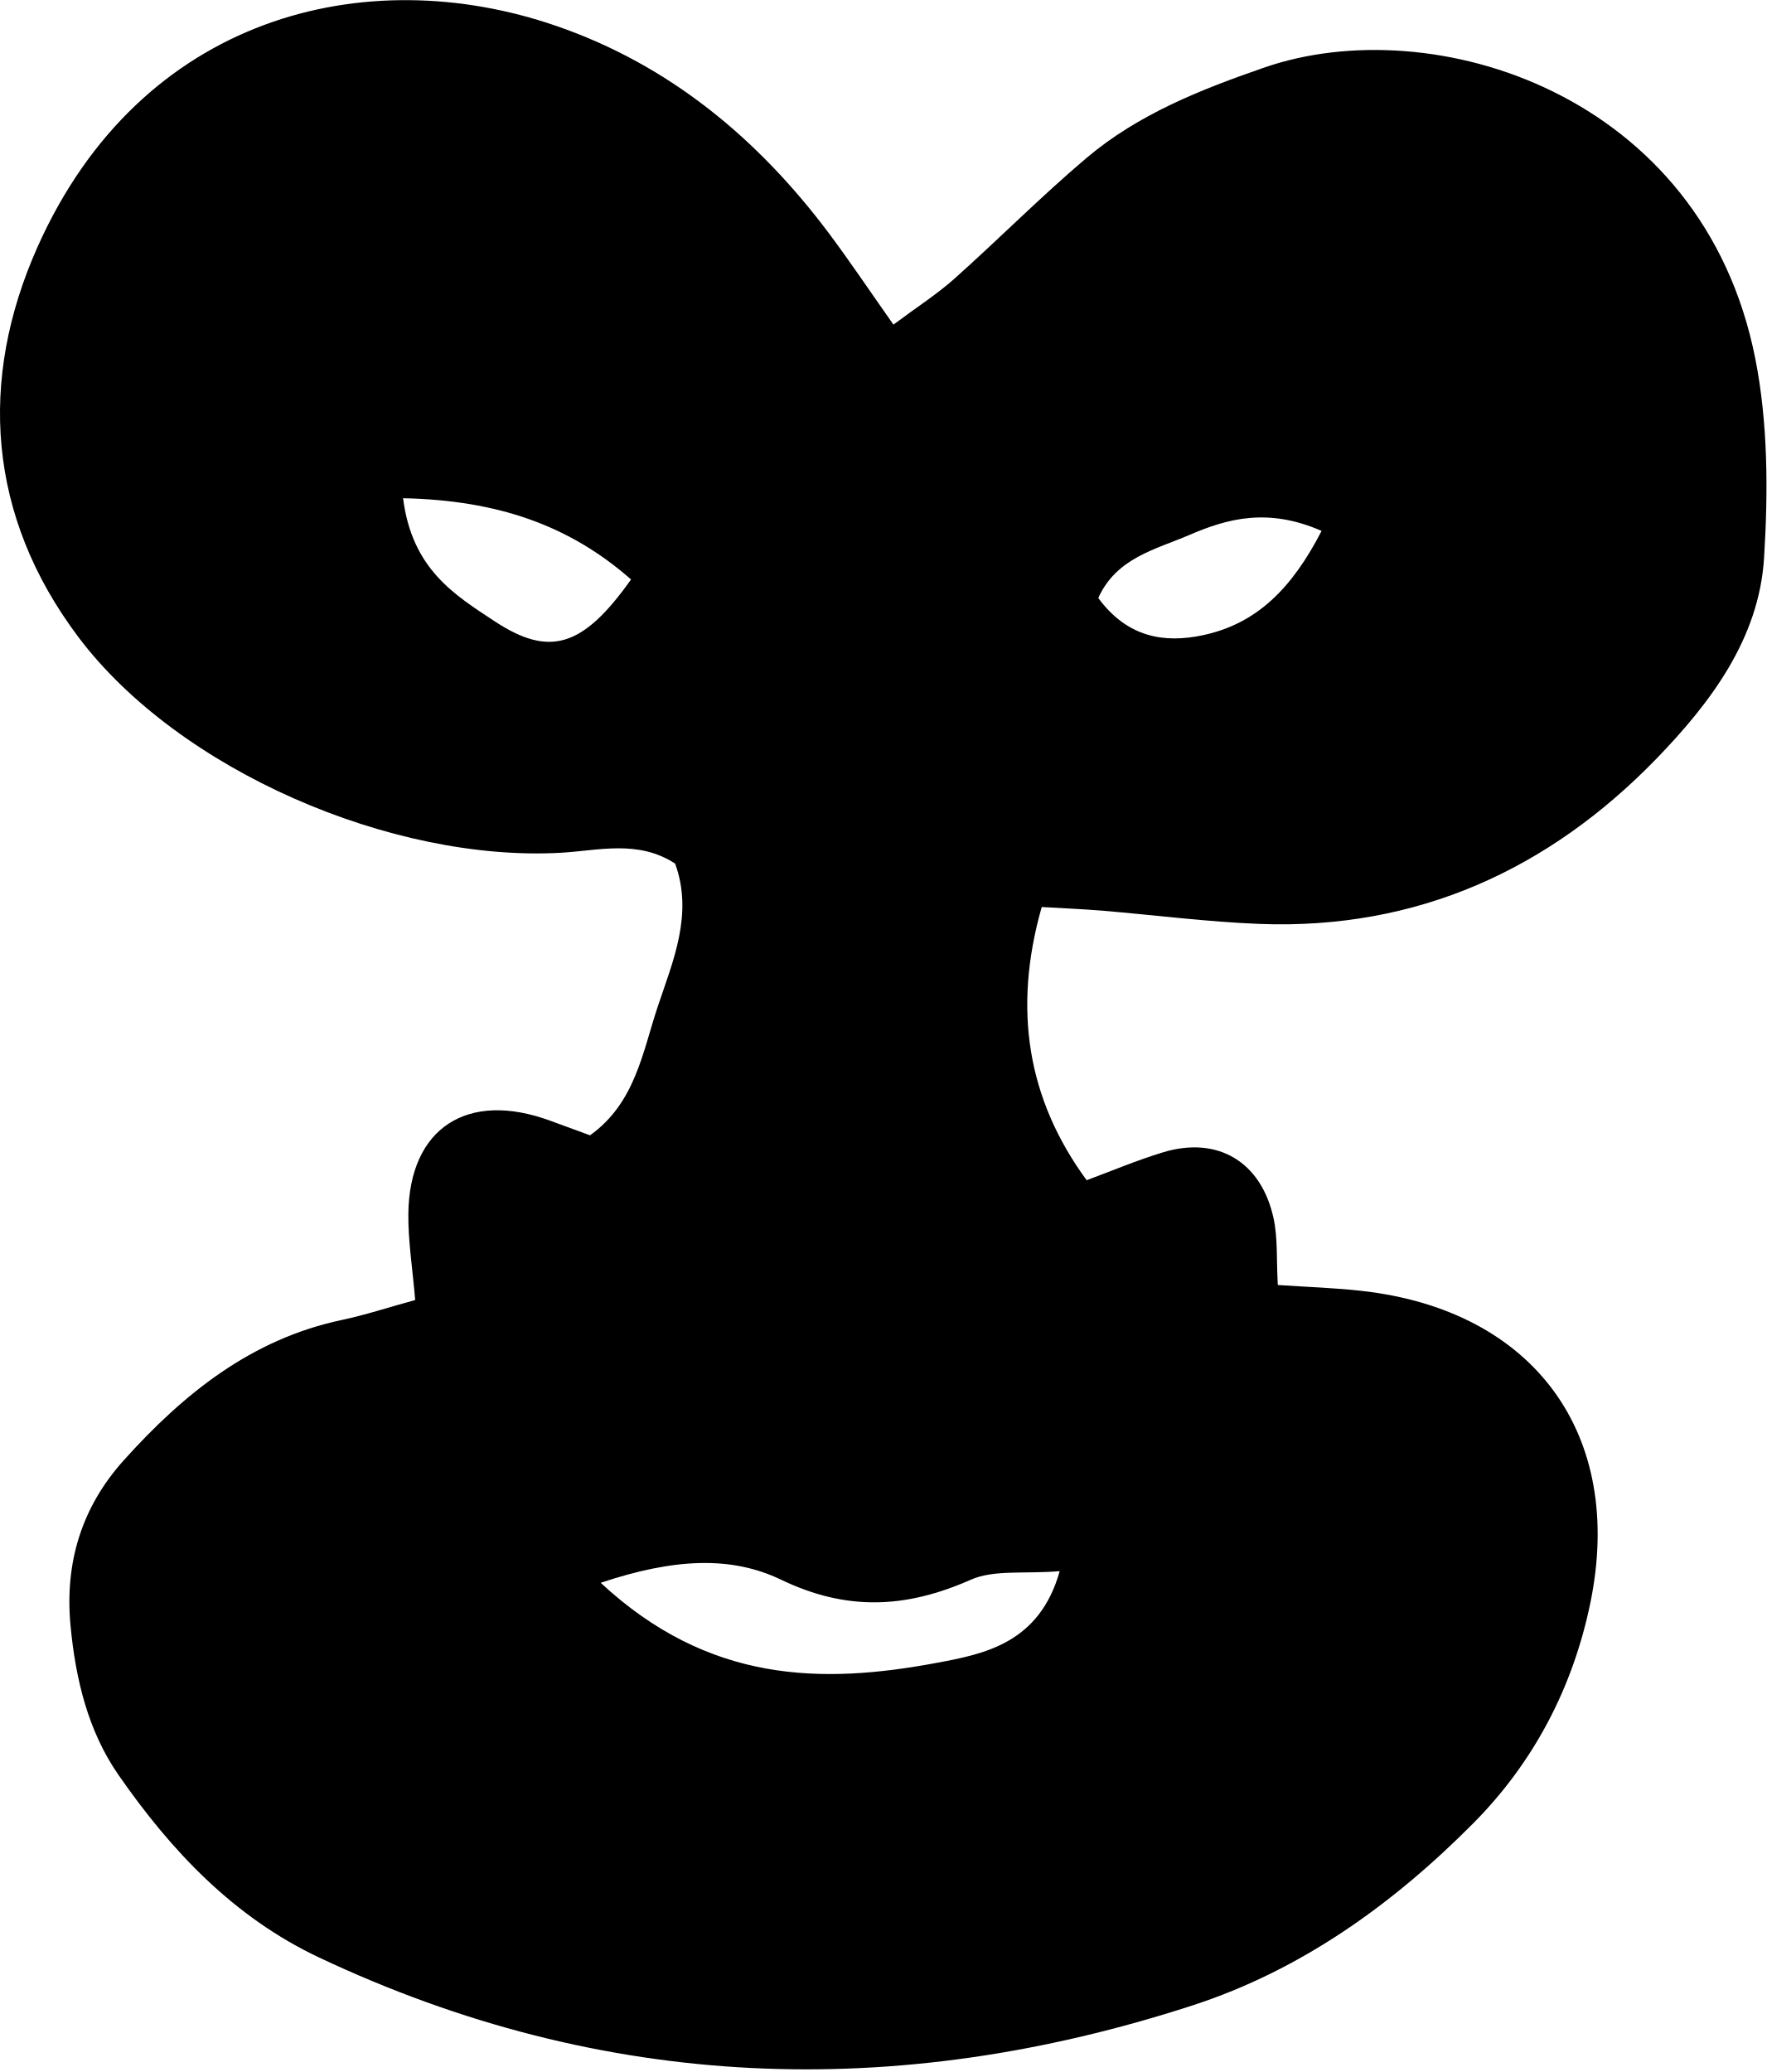
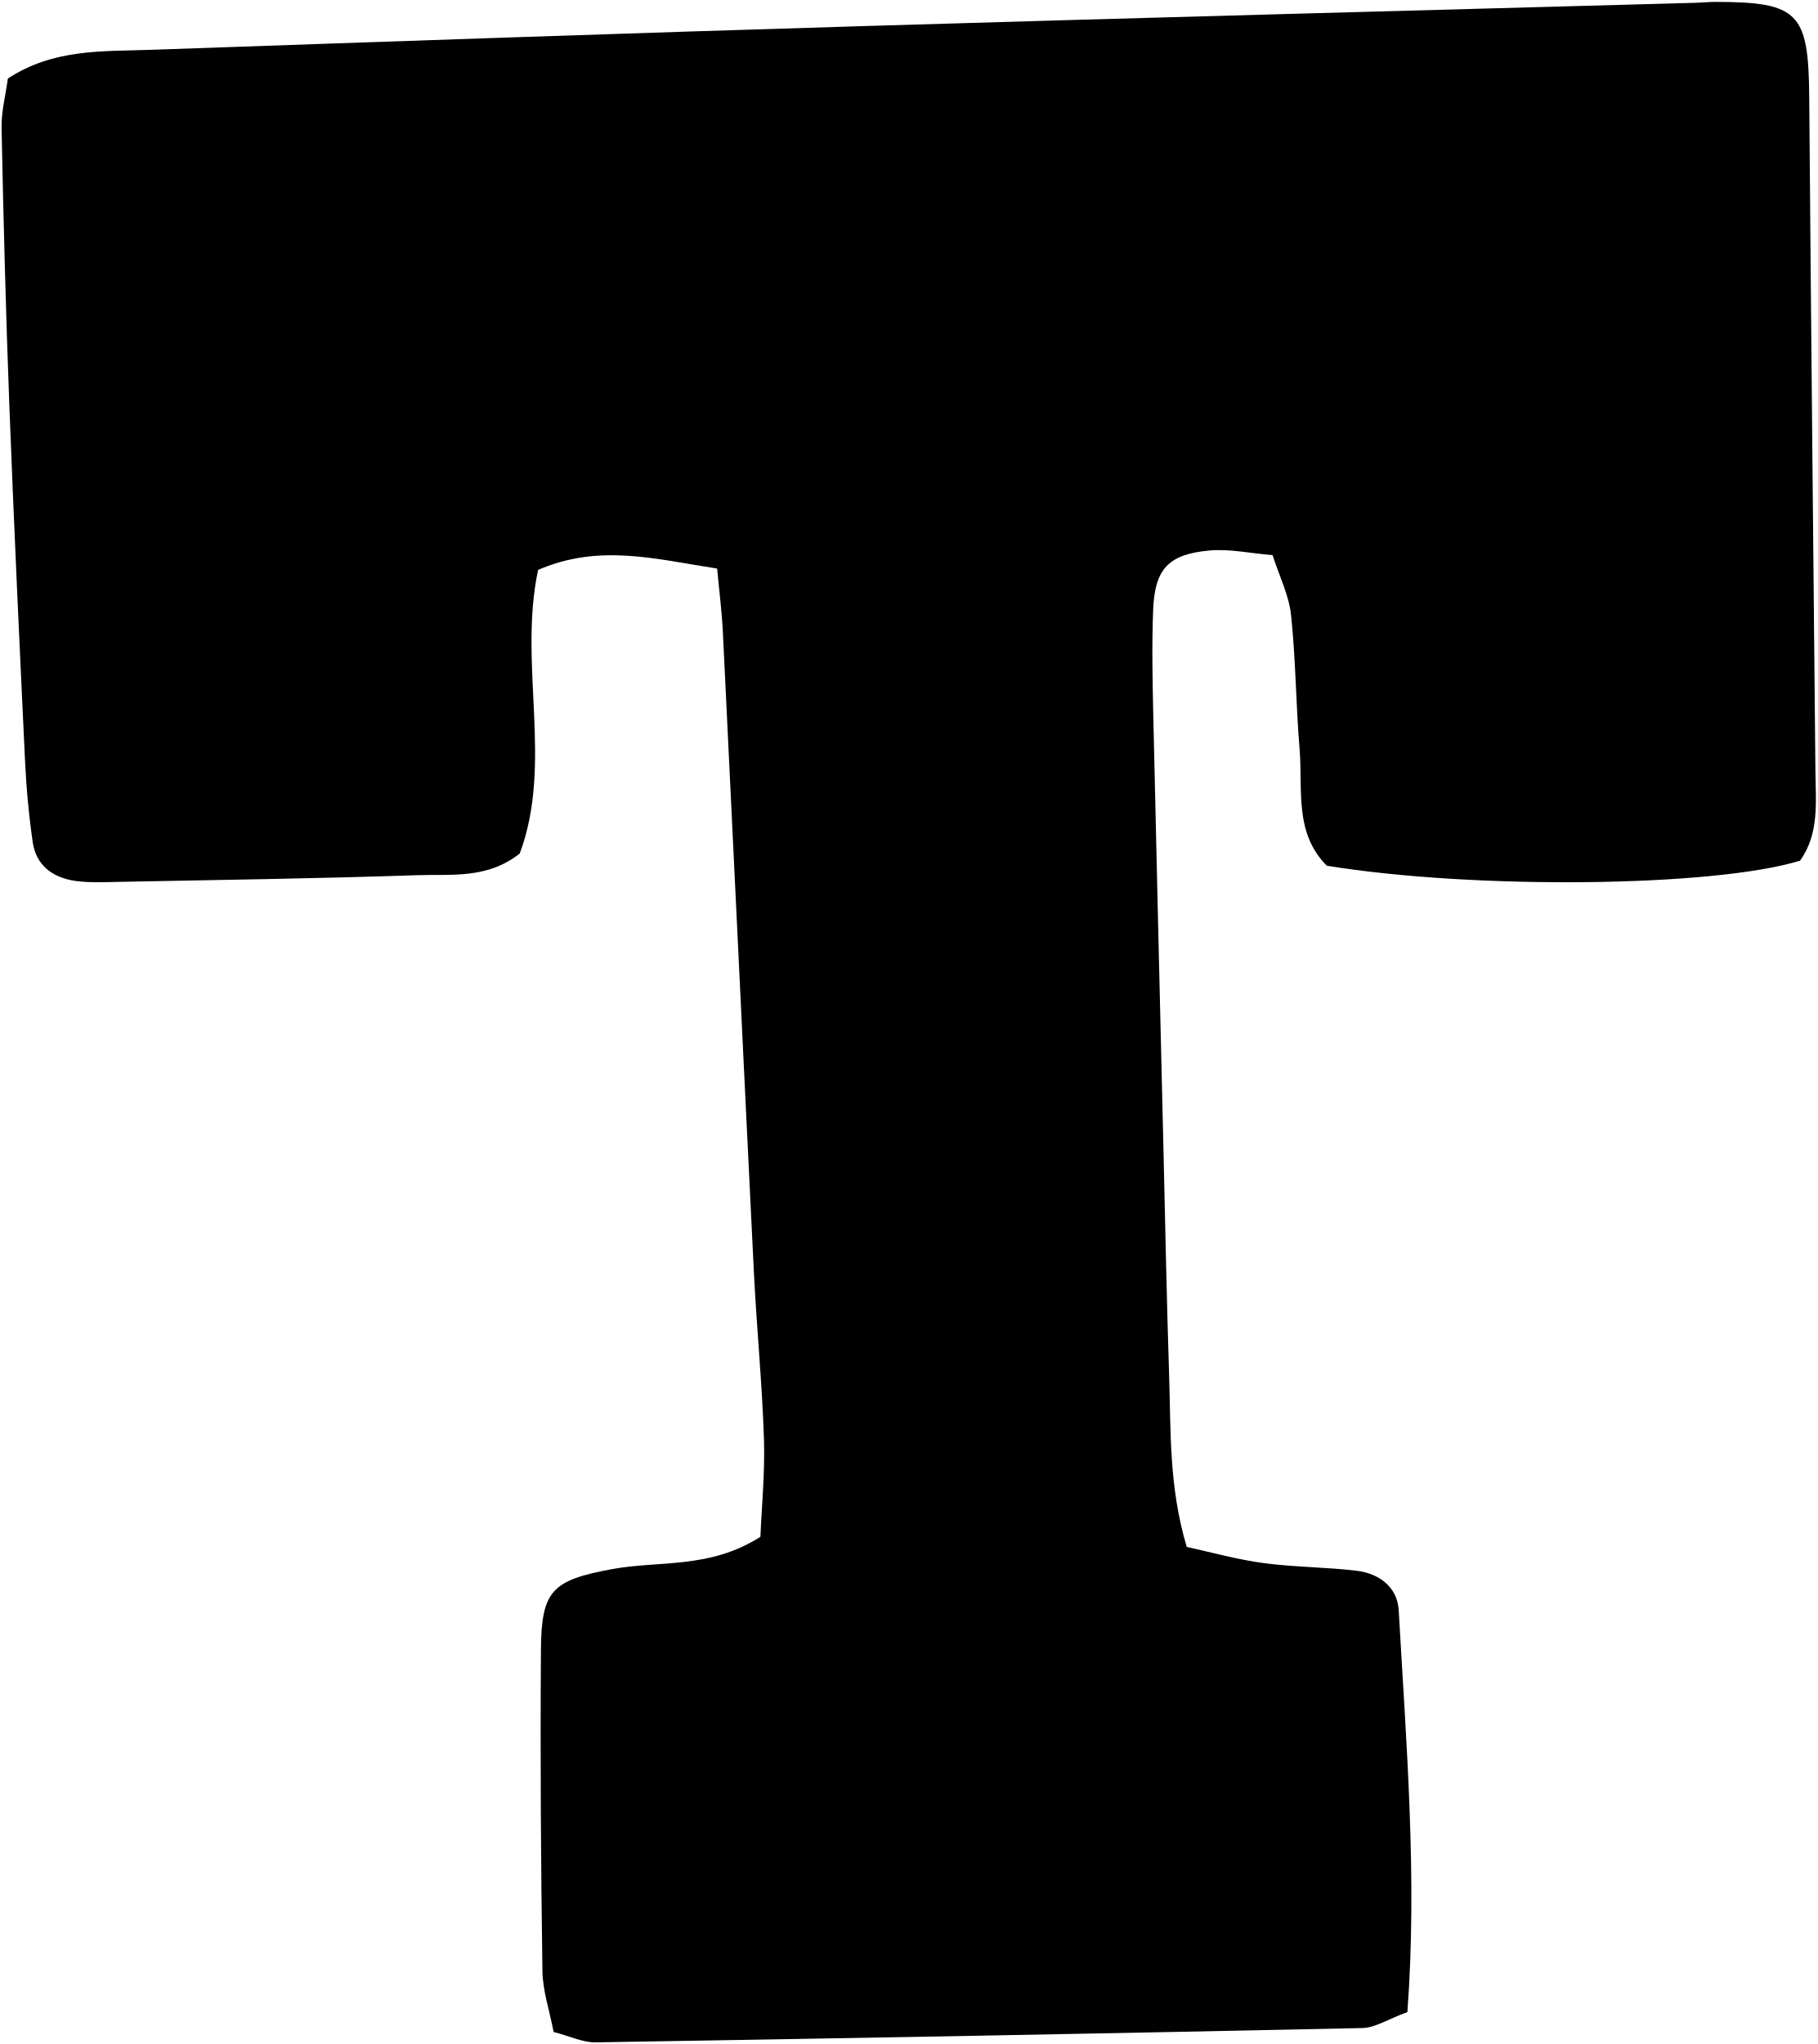
- <svg xmlns="http://www.w3.org/2000/svg" width="636" height="746" viewBox="0 0 636 746" fill="none">
-   <path d="M243.067 310.924C229.703 302.241 215.529 306.248 201.989 307.022C141.216 310.467 64.231 277.352 28.111 229.226C-4.385 185.916 -7.972 137.017 13.551 88.821C50.69 5.682 131.509 -14.356 200.195 9.303C240.886 23.294 272.891 49.871 298.529 84.111C305.985 94.094 312.948 104.465 321.67 116.874C330.287 110.441 337.391 105.906 343.616 100.352C359.653 86.044 374.812 70.717 391.236 56.831C409.875 41.082 432.278 32.259 455.209 24.314C515.63 3.397 613.049 33.384 631.97 129.108C636.577 152.345 636.613 177.023 635.135 200.822C633.342 230 615.792 253.096 596.379 273.168C557.587 313.138 510.143 334.793 453.521 332.649C434.564 331.911 415.678 329.45 396.757 327.868C389.407 327.27 382.057 326.989 375.058 326.567C364.577 363.338 369.888 395.785 391.236 424.928C400.134 421.624 409.348 417.721 418.879 414.838C438.363 408.968 454.048 418.214 458.515 438.533C460.097 445.739 459.534 453.438 460.062 462.648C470.754 463.386 480.636 463.667 490.448 464.792C552.136 471.753 585.019 516.223 572.639 576.863C566.414 607.306 552.347 634.375 530.471 656.416C501.632 685.489 468.503 709.323 429.289 722.048C322.479 756.745 217.358 753.125 114.909 704.788C84.136 690.27 61.628 666.365 42.707 639.12C31.734 623.336 27.232 604.67 25.403 585.405C23.223 562.625 29.413 542.588 44.571 525.749C66.059 501.844 90.467 482.123 123.104 475.233C131.58 473.44 139.845 470.698 149.481 468.061C148.532 456.636 146.914 446.794 147.019 437.021C147.371 406.12 168.297 392.551 198.05 403.484C202.692 405.206 207.37 406.894 212.434 408.757C228.788 397.086 231.391 378.595 236.842 362.319C242.328 345.937 249.679 329.063 243.067 310.924ZM216.268 569.867C255.2 606.041 295.891 606.427 337.251 598.693C354.202 595.53 374.214 591.733 381.529 565.684C368.516 566.739 357.825 565.086 349.49 568.777C326.278 579.042 305 580.167 281.261 568.777C263.254 560.094 242.68 561.044 216.268 569.867ZM145.12 179.378C148.356 204.935 163.69 214.18 177.968 223.602C197.874 236.749 209.867 233.058 227.205 208.626C204.873 189.045 179.129 180.116 145.12 179.378ZM475.853 191.155C456.44 182.682 441.95 186.69 428.164 192.631C416.171 197.798 401.962 200.787 395.421 215.305C405.901 229.543 419.195 231.652 433.087 228.699C452.536 224.586 465.232 211.72 475.818 191.155H475.853Z" fill="black" />
+ <svg xmlns="http://www.w3.org/2000/svg" width="667" height="750" viewBox="0 0 667 750" fill="none">
+   <path d="M467.162 203.705C458.687 203 451.148 201.326 443.824 201.998C428.756 203.382 423.81 208.781 423.206 223.741C422.707 236.396 422.954 249.088 423.236 261.777C424.414 315.001 425.732 368.212 426.98 421.43C427.633 449.307 428.176 477.159 429.074 505.014C429.722 525.157 428.941 545.502 435.53 567.608C444.761 569.621 454.228 572.283 463.85 573.554C475.12 575.062 486.633 574.993 497.925 576.358C506.145 577.369 512.821 582.336 513.316 590.803C516.096 639.923 520.188 689.1 516.507 738.285C509.329 740.922 504.703 744.031 500.013 744.144C406.238 746.152 312.436 747.88 218.615 749.398C213.853 749.482 209.075 747.095 203.177 745.588C201.675 737.709 199.175 730.486 199.07 723.185C198.5 683.892 198.248 644.604 198.525 605.304C198.672 583.428 202.756 579.803 224.716 575.738C241.916 572.569 260.444 575.777 279.071 563.894C279.514 552.94 280.771 540.463 280.371 528.032C279.71 507.748 277.713 487.553 276.702 467.302C272.816 388.826 269.136 310.296 265.286 231.817C264.932 224.503 263.982 217.244 263.191 208.628C240.32 205.078 219.802 199.439 197.475 209.119C190.133 243.841 203.106 280.052 190.743 313.187C178.715 322.662 165.495 320.698 153.097 321.13C116.356 322.386 79.579 322.867 42.825 323.594C37.747 323.707 32.609 323.932 27.632 323.223C19.469 322.066 13.265 317.62 12.021 309.081C10.573 299.078 9.643 288.956 9.172 278.827C7.127 235.784 5.12 192.773 3.464 149.73C2.159 115.52 1.278 81.306 0.573 47.075C0.437 40.978 2.097 34.821 2.889 28.815C19.687 17.806 37.704 18.906 55.245 18.284C142.705 15.232 230.131 12.182 317.63 9.549C419.013 6.49 520.398 3.853 621.804 1.038C624.343 0.982 626.862 0.715 629.405 0.694C660.186 0.727 663.758 4.602 663.983 35.91C664.623 118.286 665.473 200.643 666.252 283.006C666.377 294.367 667.719 305.9 660.608 315.806C628.956 325.53 541.123 326.463 486.957 317.663C474.862 305.635 478.162 289.615 476.944 274.822C475.582 258.453 475.549 241.927 473.801 225.593C473.03 218.353 469.494 211.402 467.015 203.648L467.162 203.705Z" fill="black" />
</svg>
